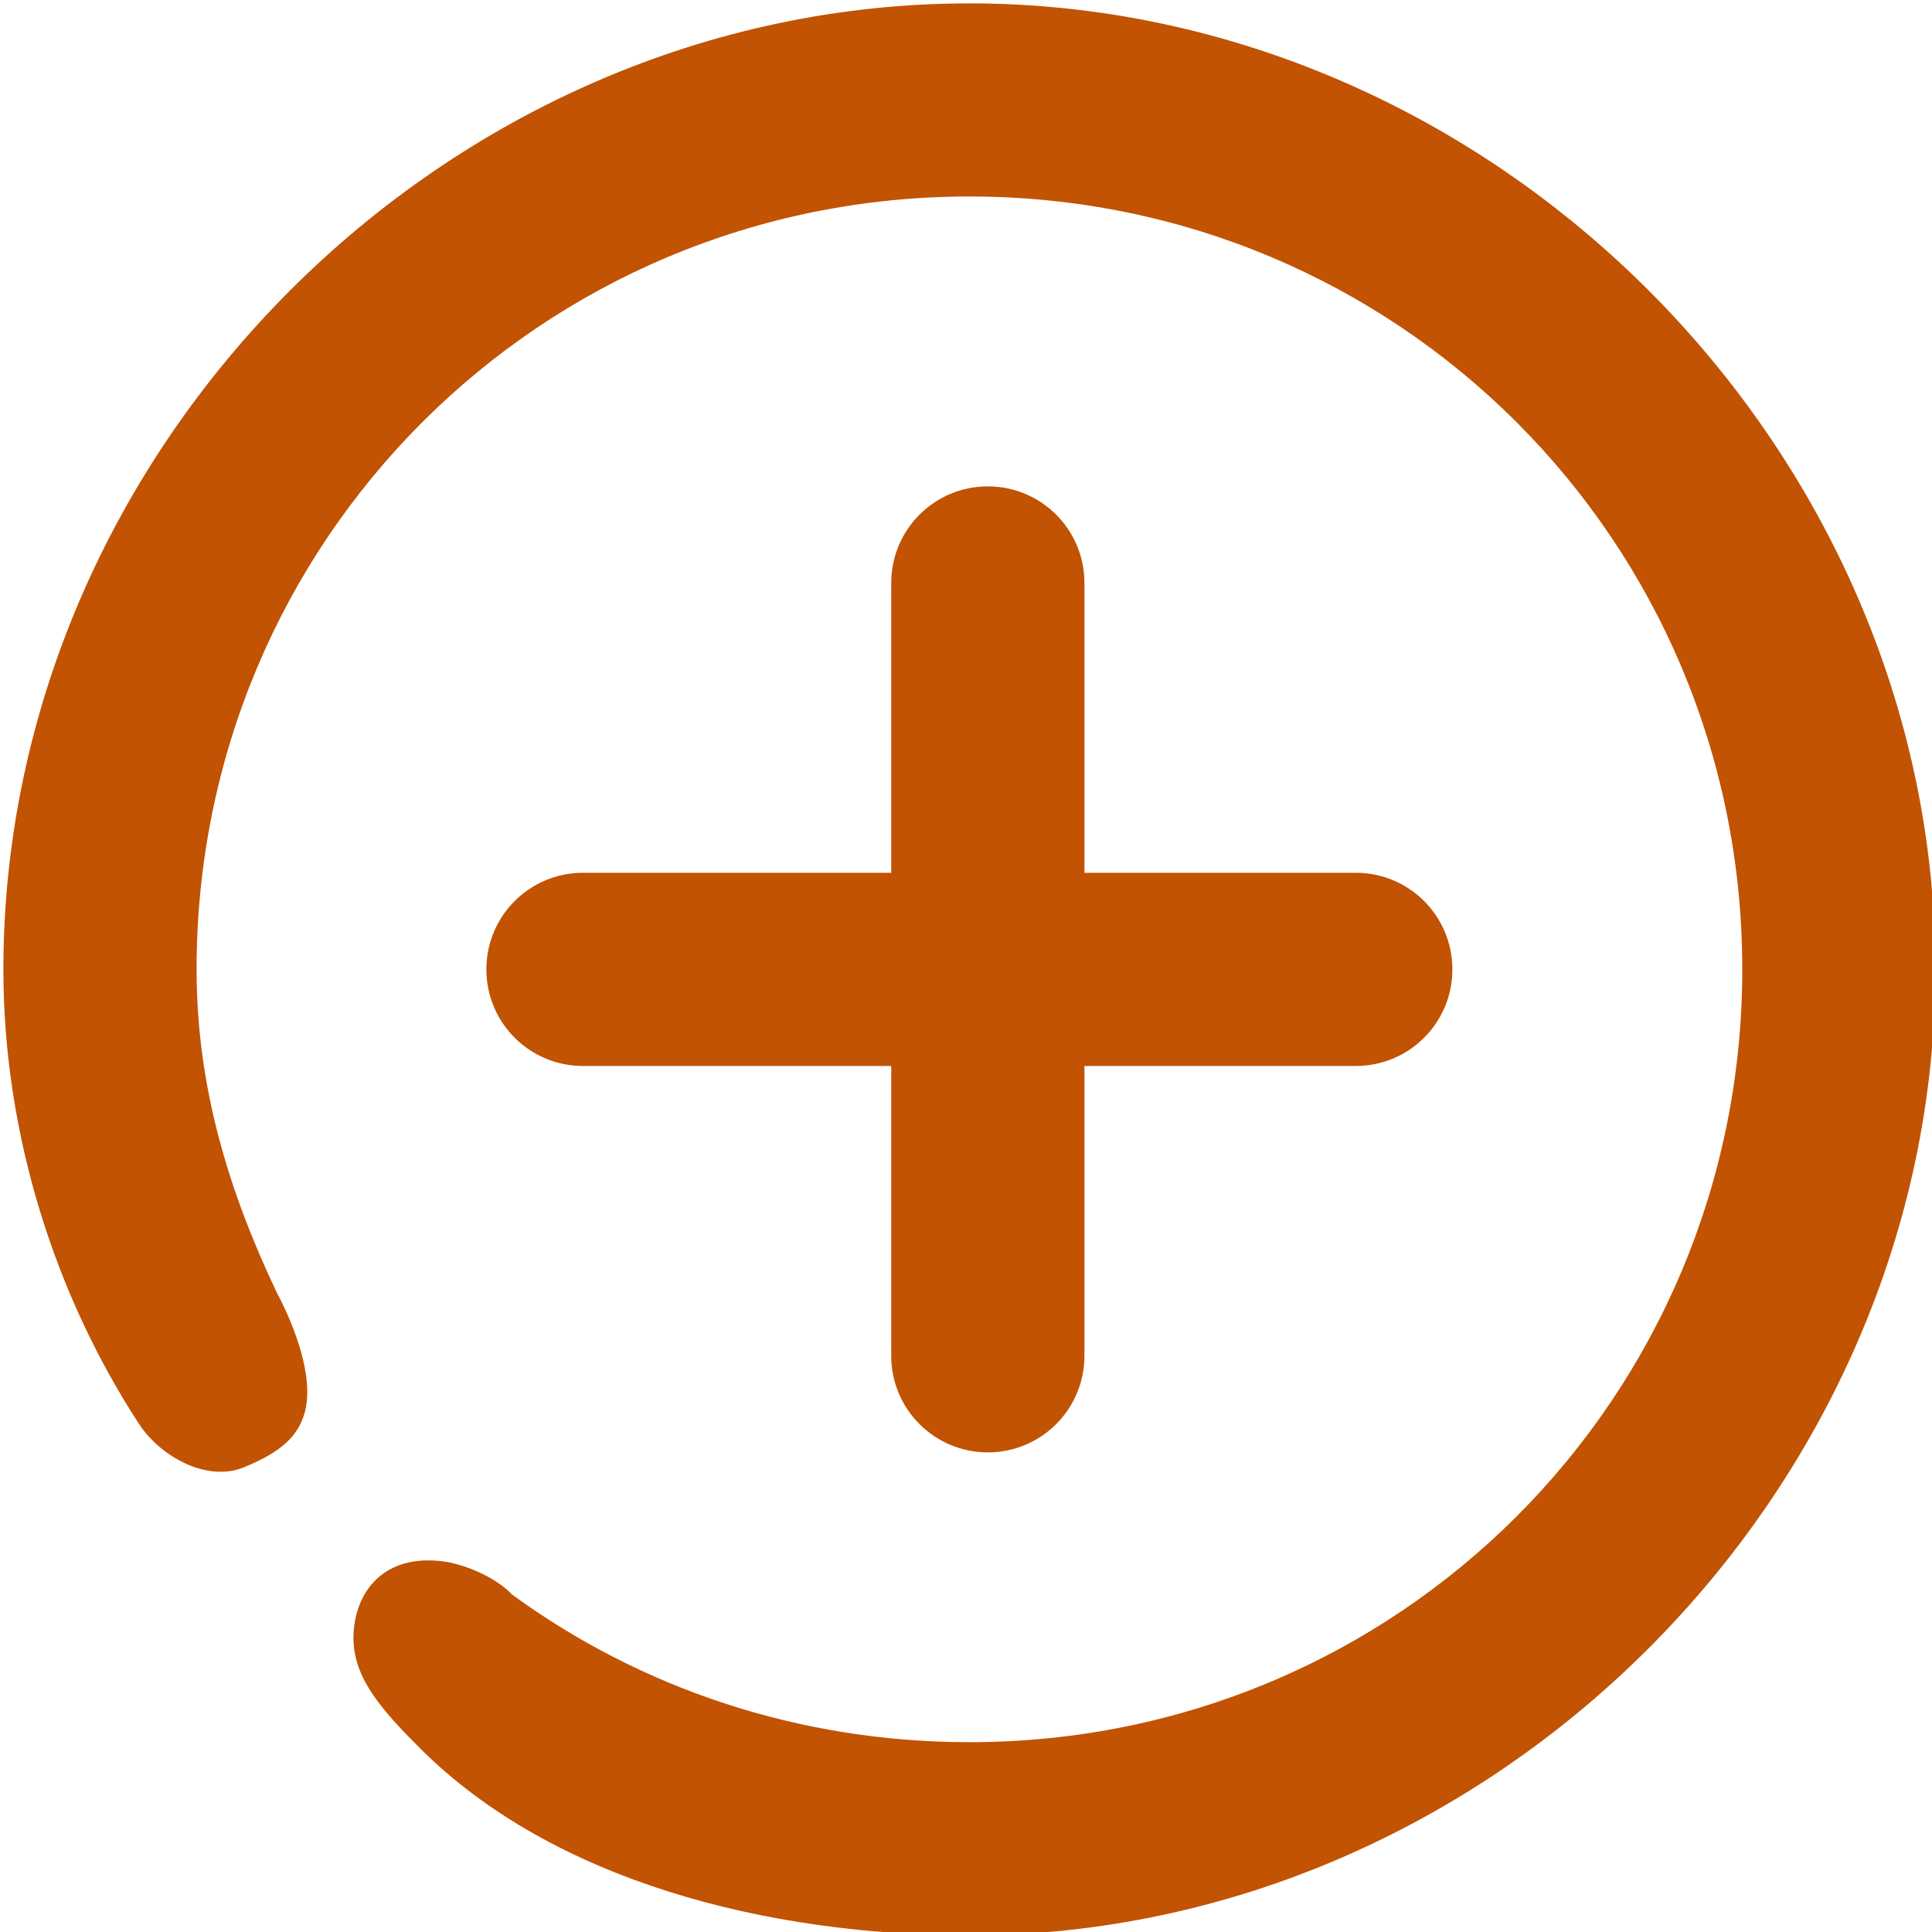
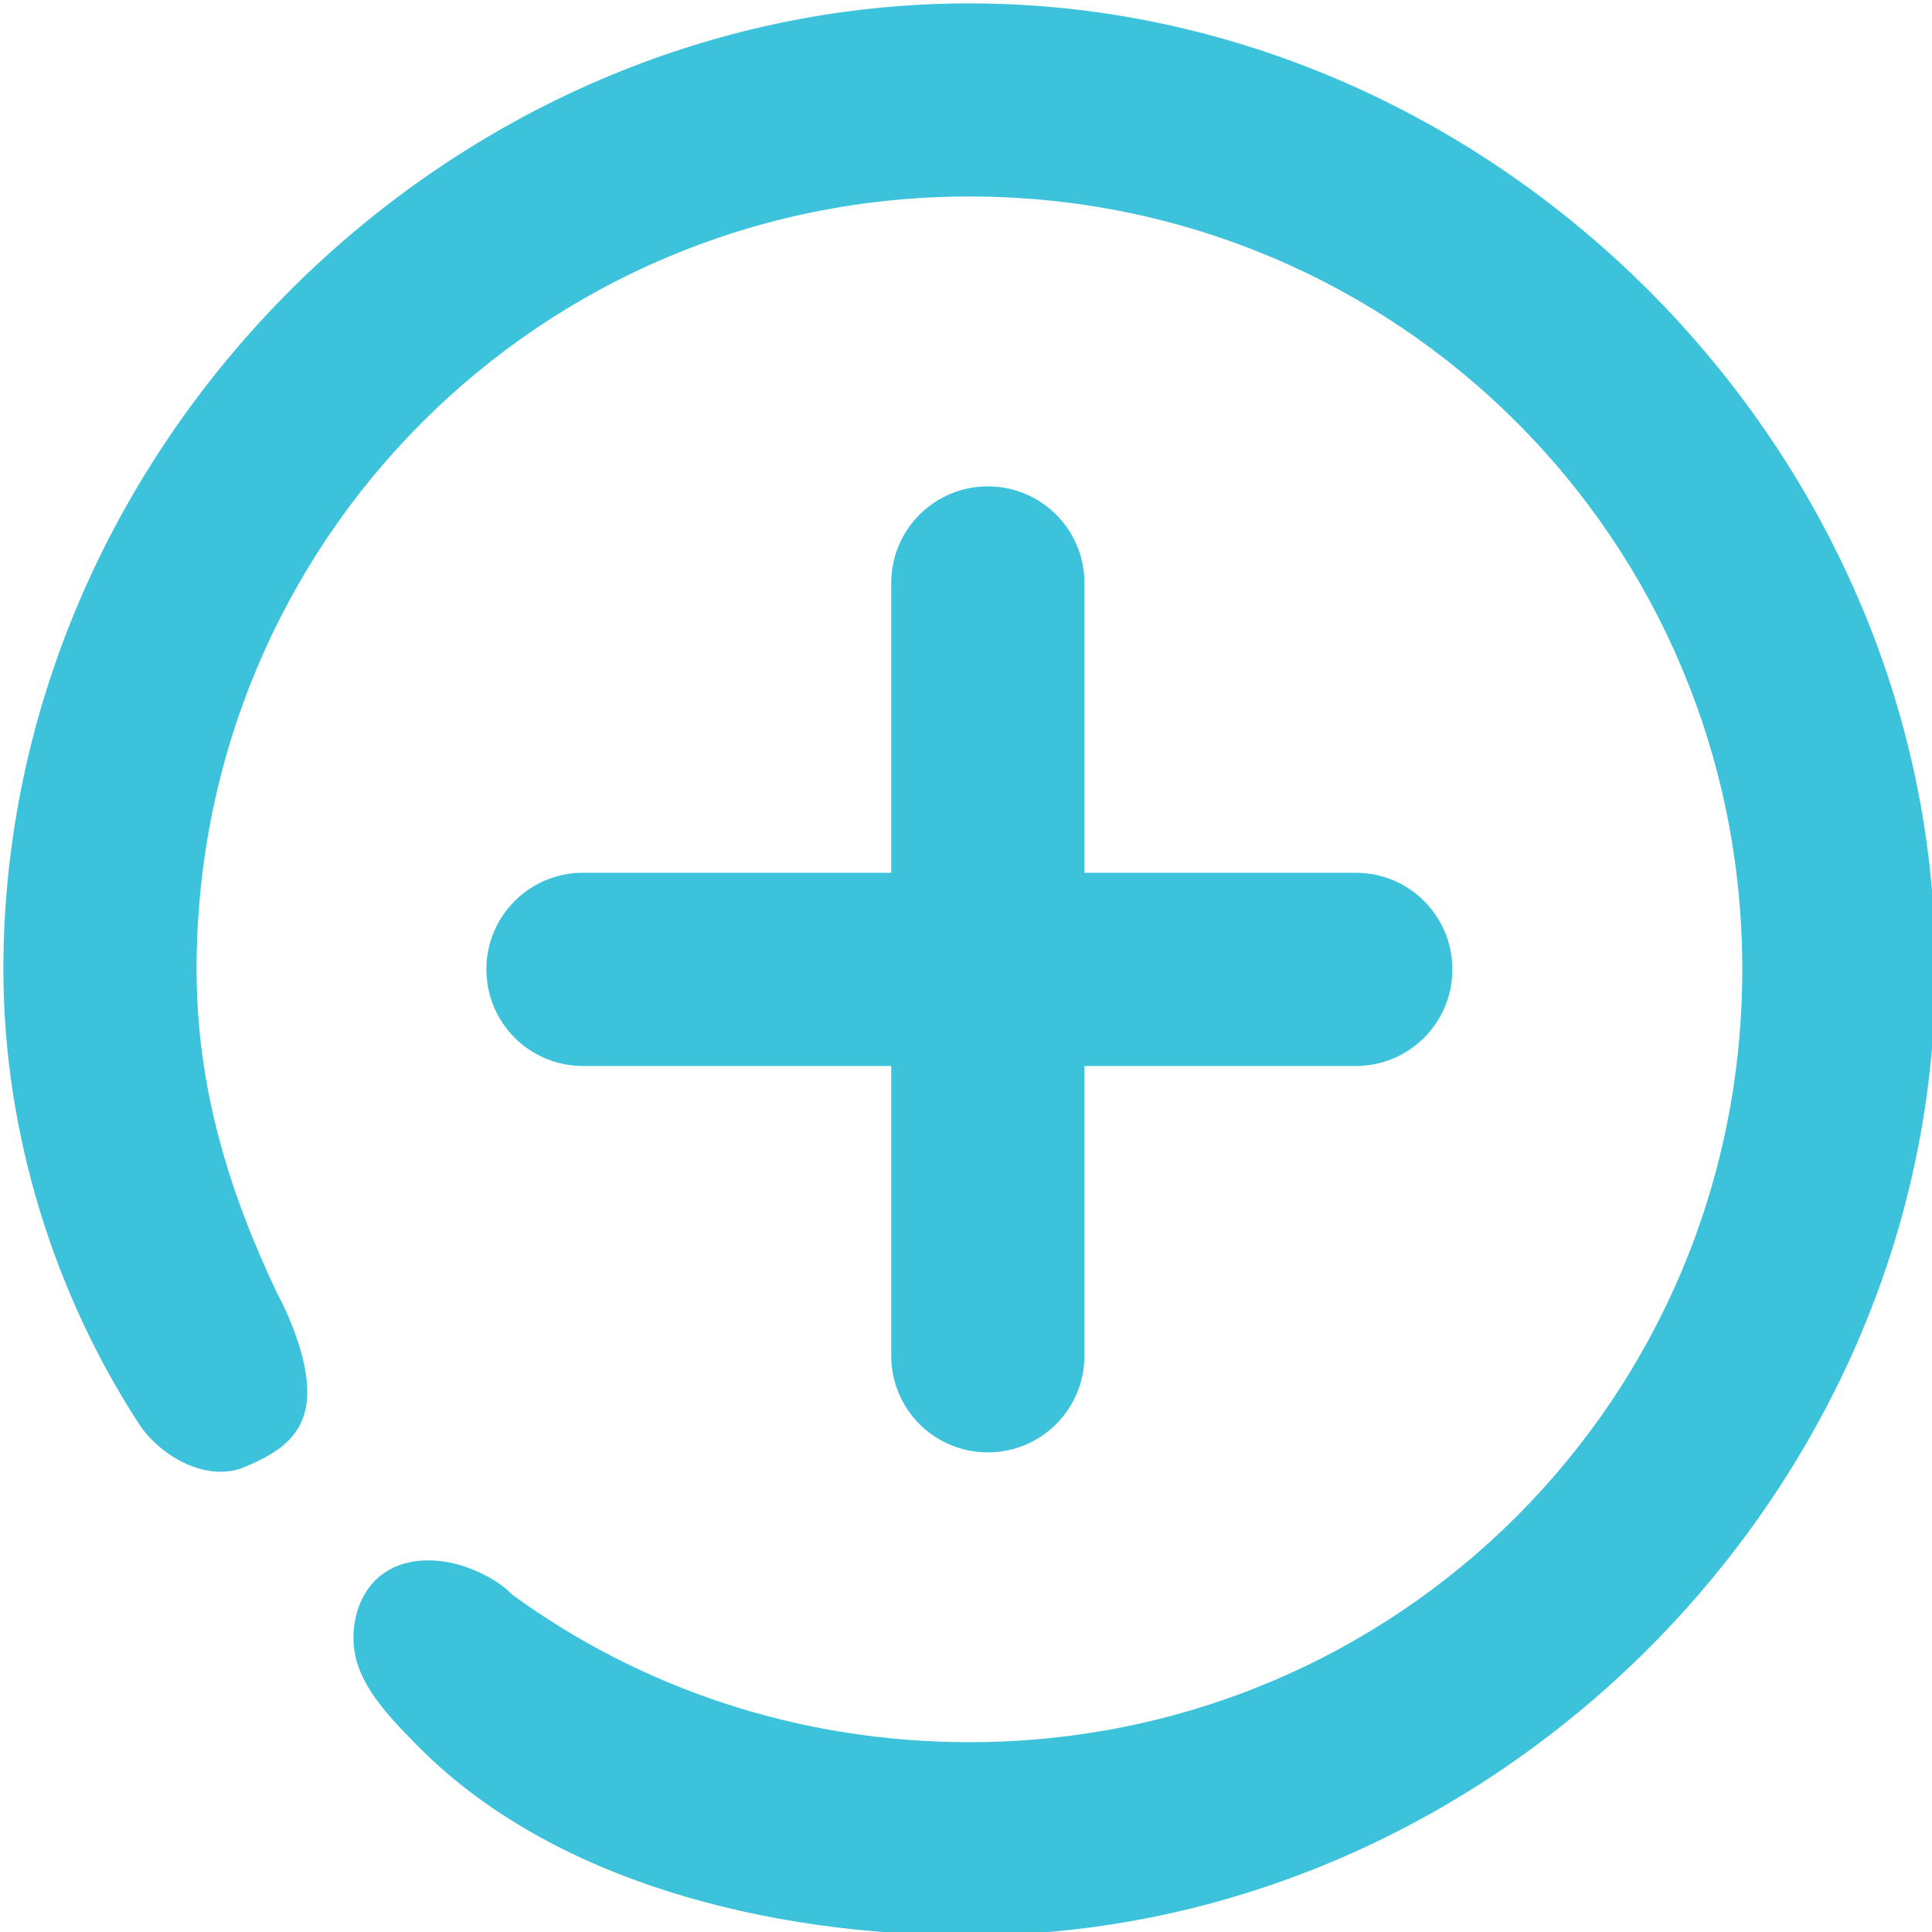
<svg xmlns="http://www.w3.org/2000/svg" class="icon-plus-container" width="20" height="20" viewBox="0 0 20 20">
-   <g fill="#C15302">
+   <g fill="#3cc2db">
    <path class="icon icon-minus" d="M10.035 20.035c-2.092 0-4.313-.563-5.688-1.938-.406-.406-.688-.73-.688-1.141 0-.424.266-.859.891-.797.257.025.585.172.75.347 1.327.969 2.967 1.529 4.735 1.529 4.437 0 8.001-3.564 8.001-8.001 0-4.436-3.564-8-8.001-8-4.436 0-8 3.564-8 8 0 1.226.337 2.306.829 3.344 0 .001.277.495.313.938.04.491-.234.703-.656.875-.377.153-.859-.109-1.083-.452-.87-1.335-1.403-2.999-1.403-4.704 0-5.414 4.586-10 10-10 5.413 0 10 4.586 10 10 0 5.413-4.587 10-10 10zm-12-14v8-8zm16 5h-8c-.553 0-1-.447-1-1 0-.553.447-1 1-1h8c.553 0 1 .447 1 1 0 .553-.447 1-1 1z" />
    <path class="icon icon-plus" d="M10.226 15.035c-.553 0-1-.447-1-1v-8c0-.553.447-1 1-1 .553 0 1 .447 1 1v8c0 .553-.447 1-1 1z" />
  </g>
</svg>
